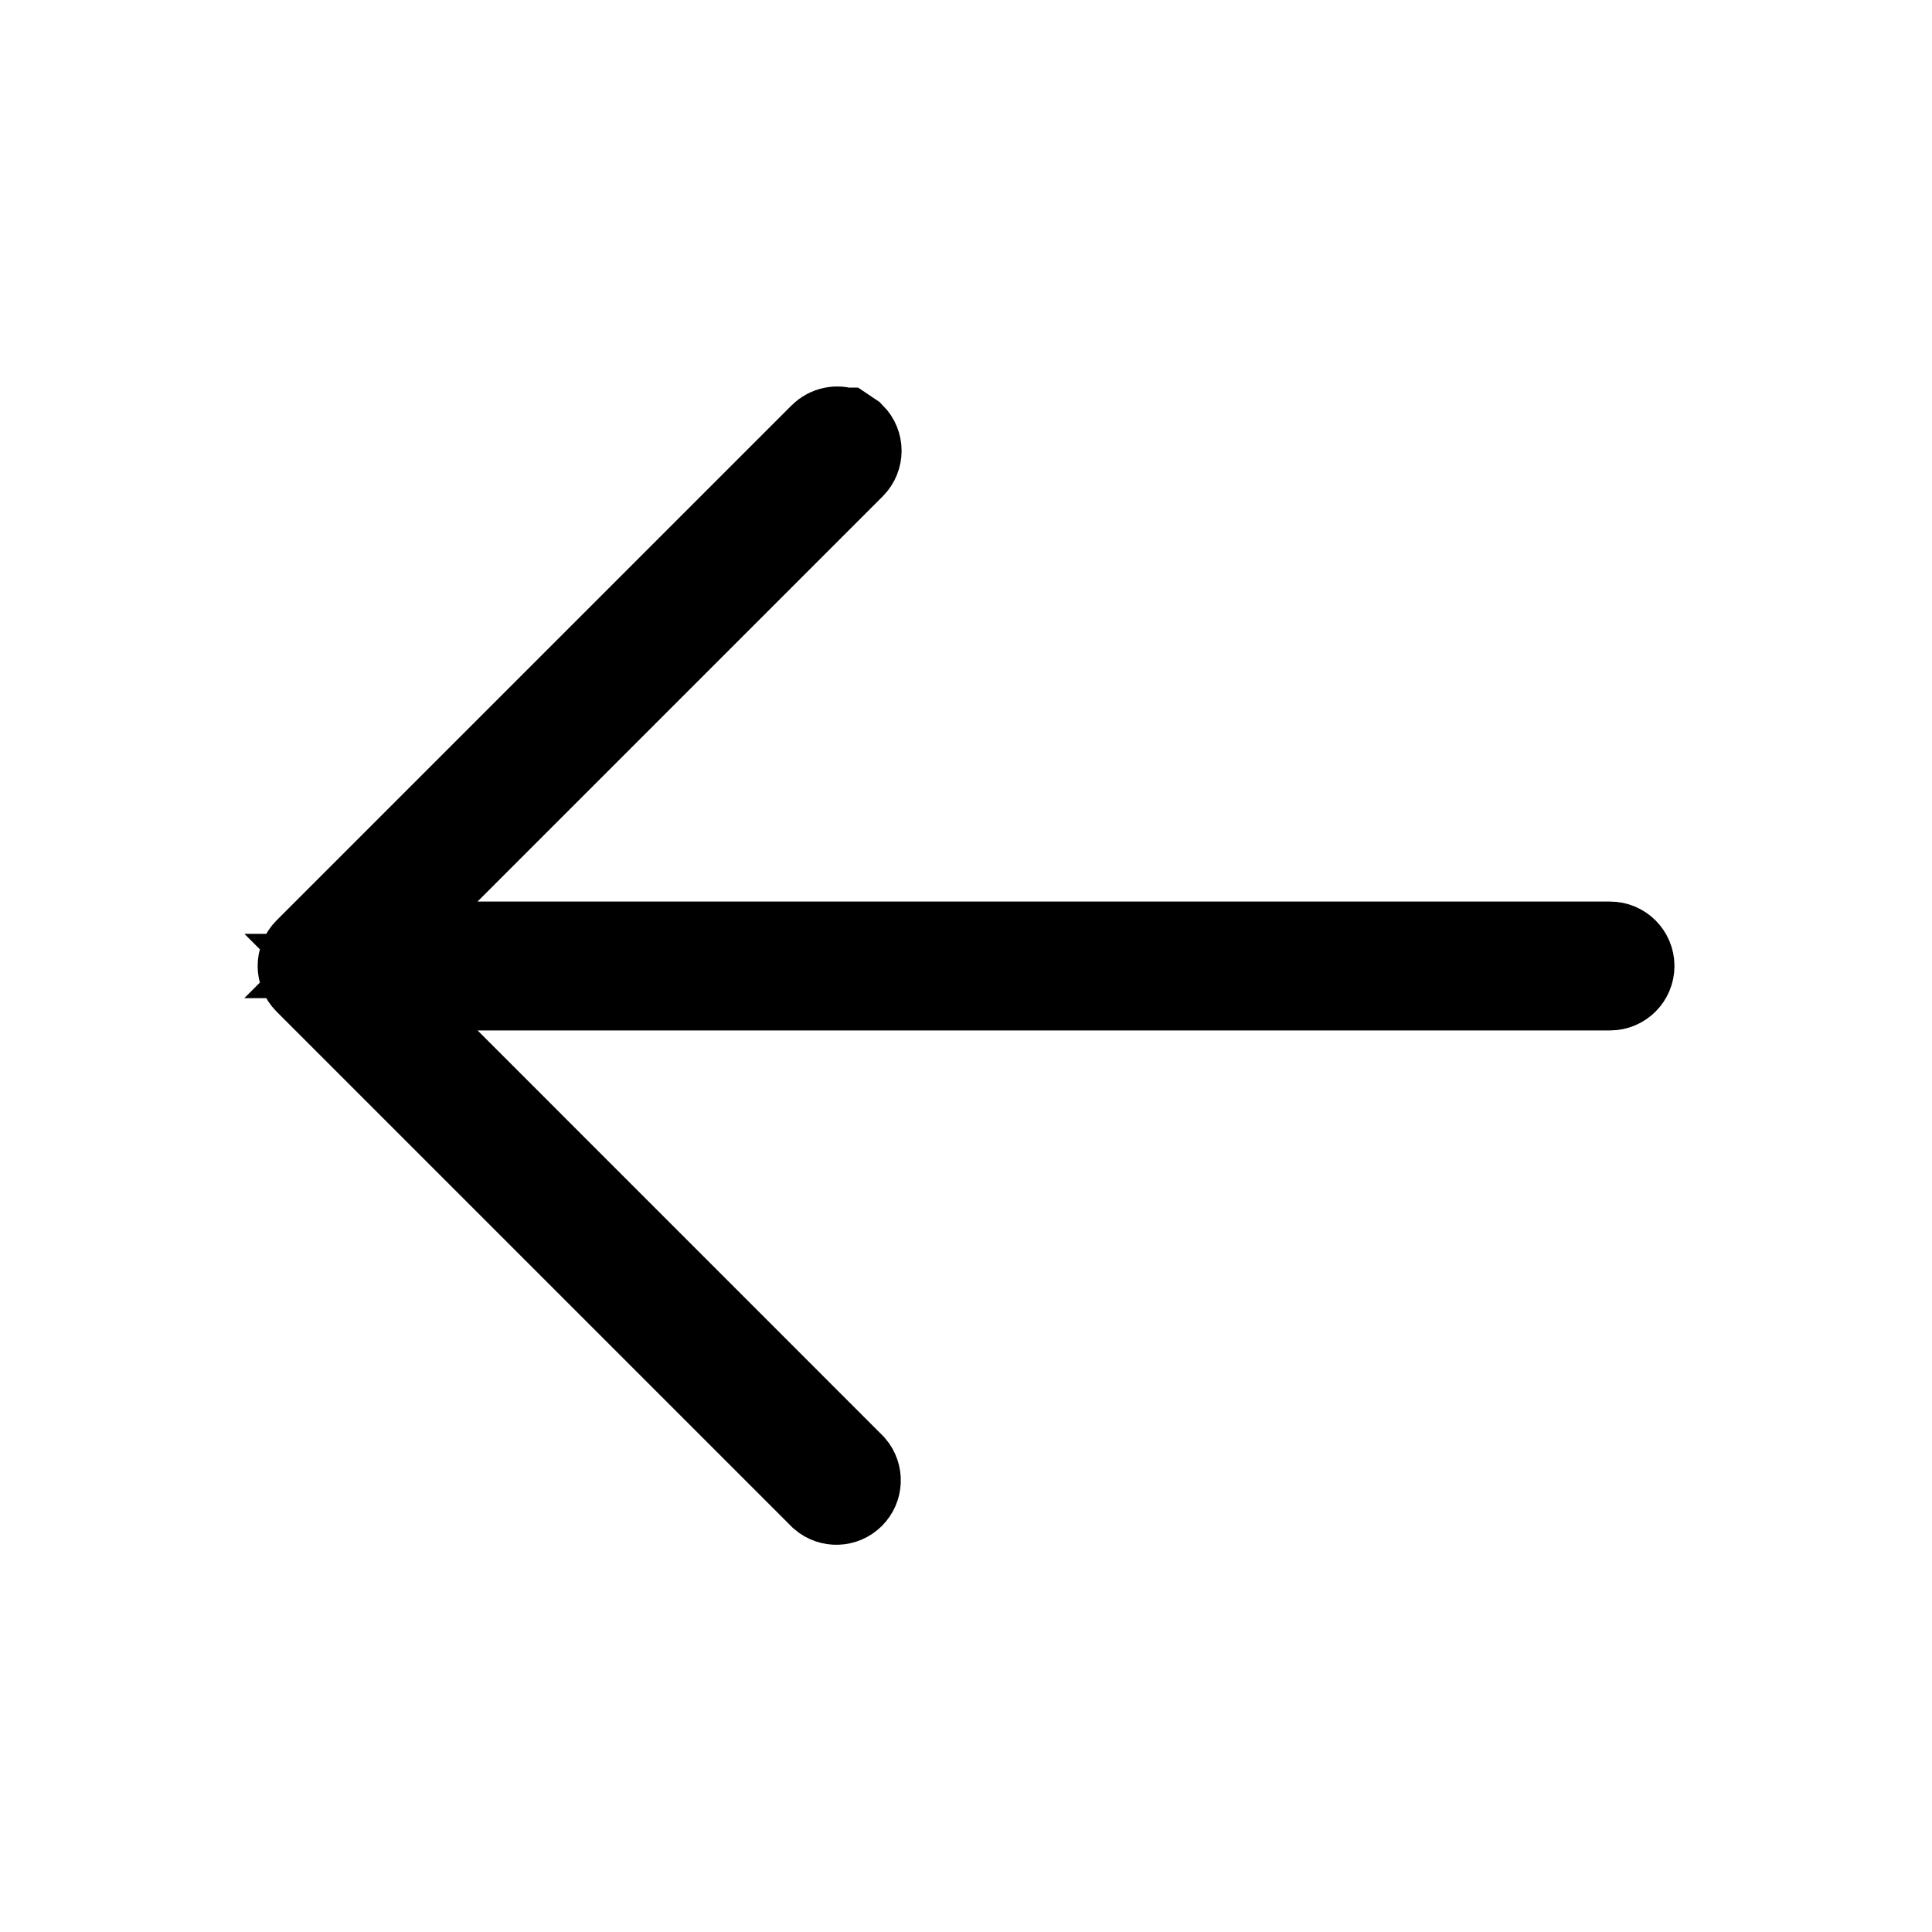
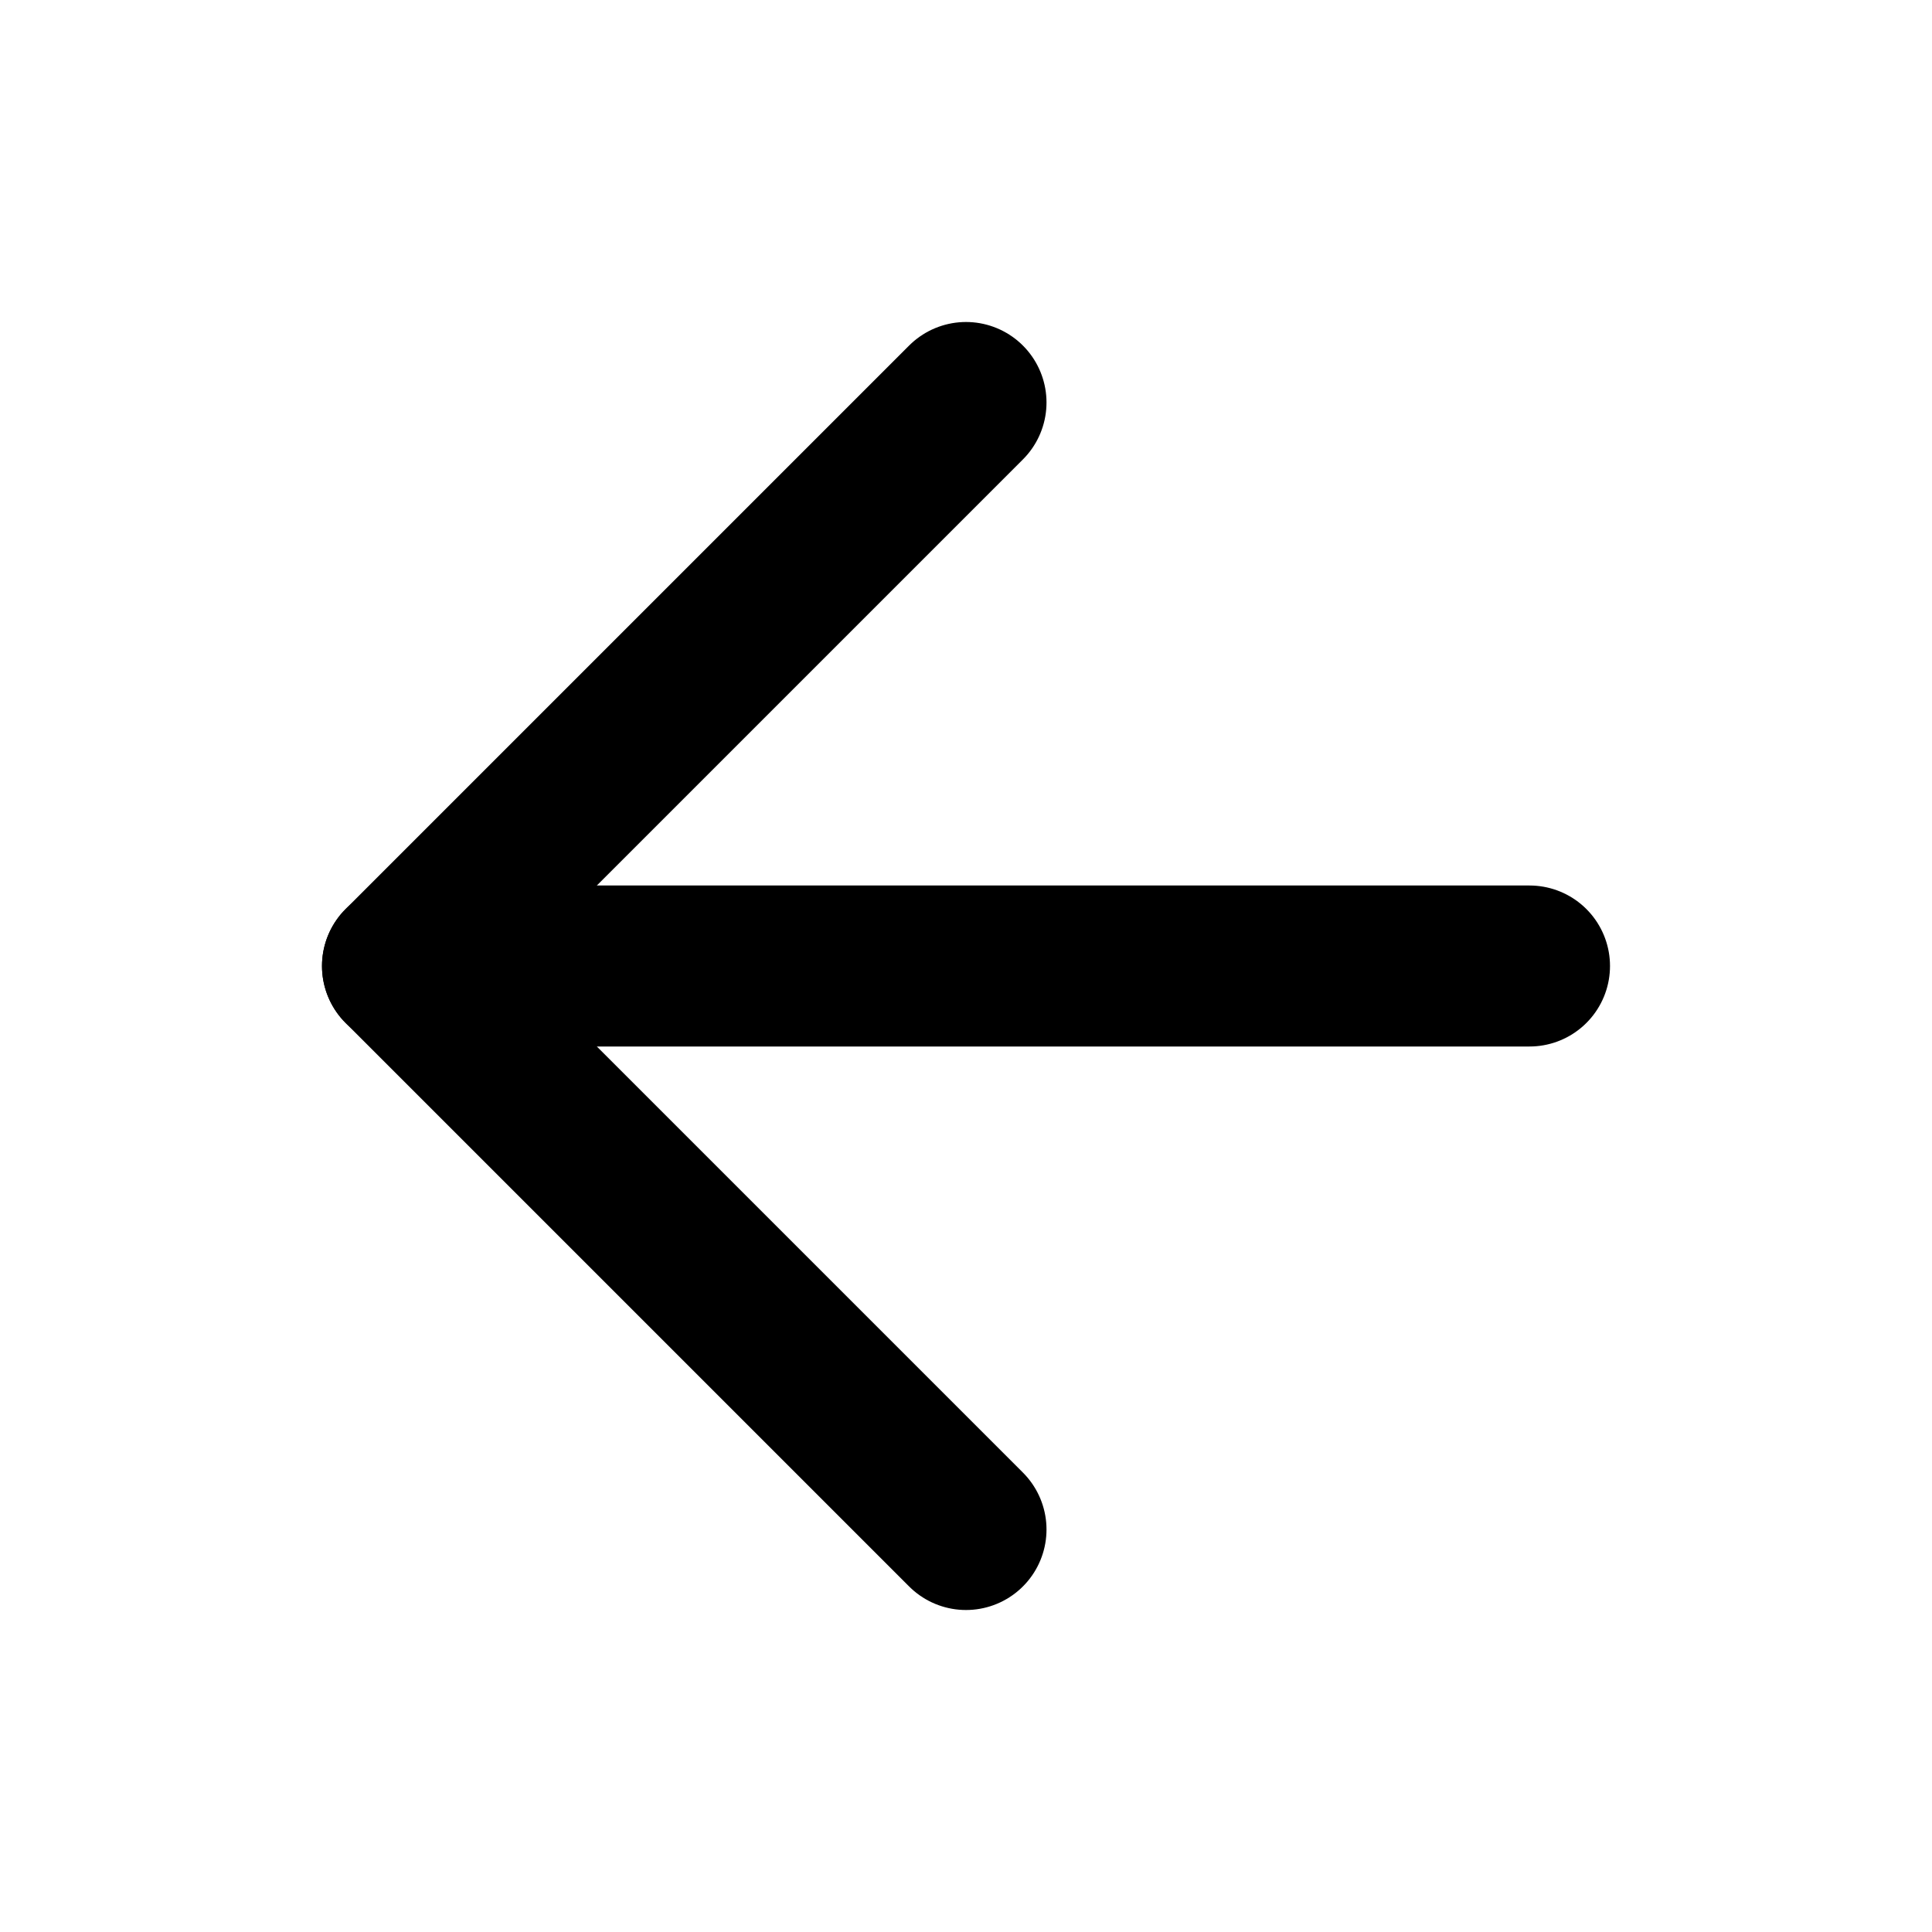
- <svg xmlns="http://www.w3.org/2000/svg" width="20" height="20" viewBox="0 0 20 20" fill="none">
-   <path fill="currentColor" stroke="currentColor" d="m8.73 4.512.055.037a.167.167 0 0 1 0 .235L3.736 9.833h12.931a.167.167 0 0 1 0 .334H3.737l5.048 5.049a.167.167 0 0 1-.236.235l-5.333-5.333a.167.167 0 0 1 0-.236l5.333-5.333a.17.17 0 0 1 .18-.037Z" />
+ <svg xmlns="http://www.w3.org/2000/svg" width="24" height="24" viewBox="0 0 24 24" fill="none" stroke="currentColor" stroke-width="2" stroke-linecap="round" stroke-linejoin="round">
+   <path d="m12 19-7-7 7-7" />
+   <path d="M19 12H5" />
</svg>
